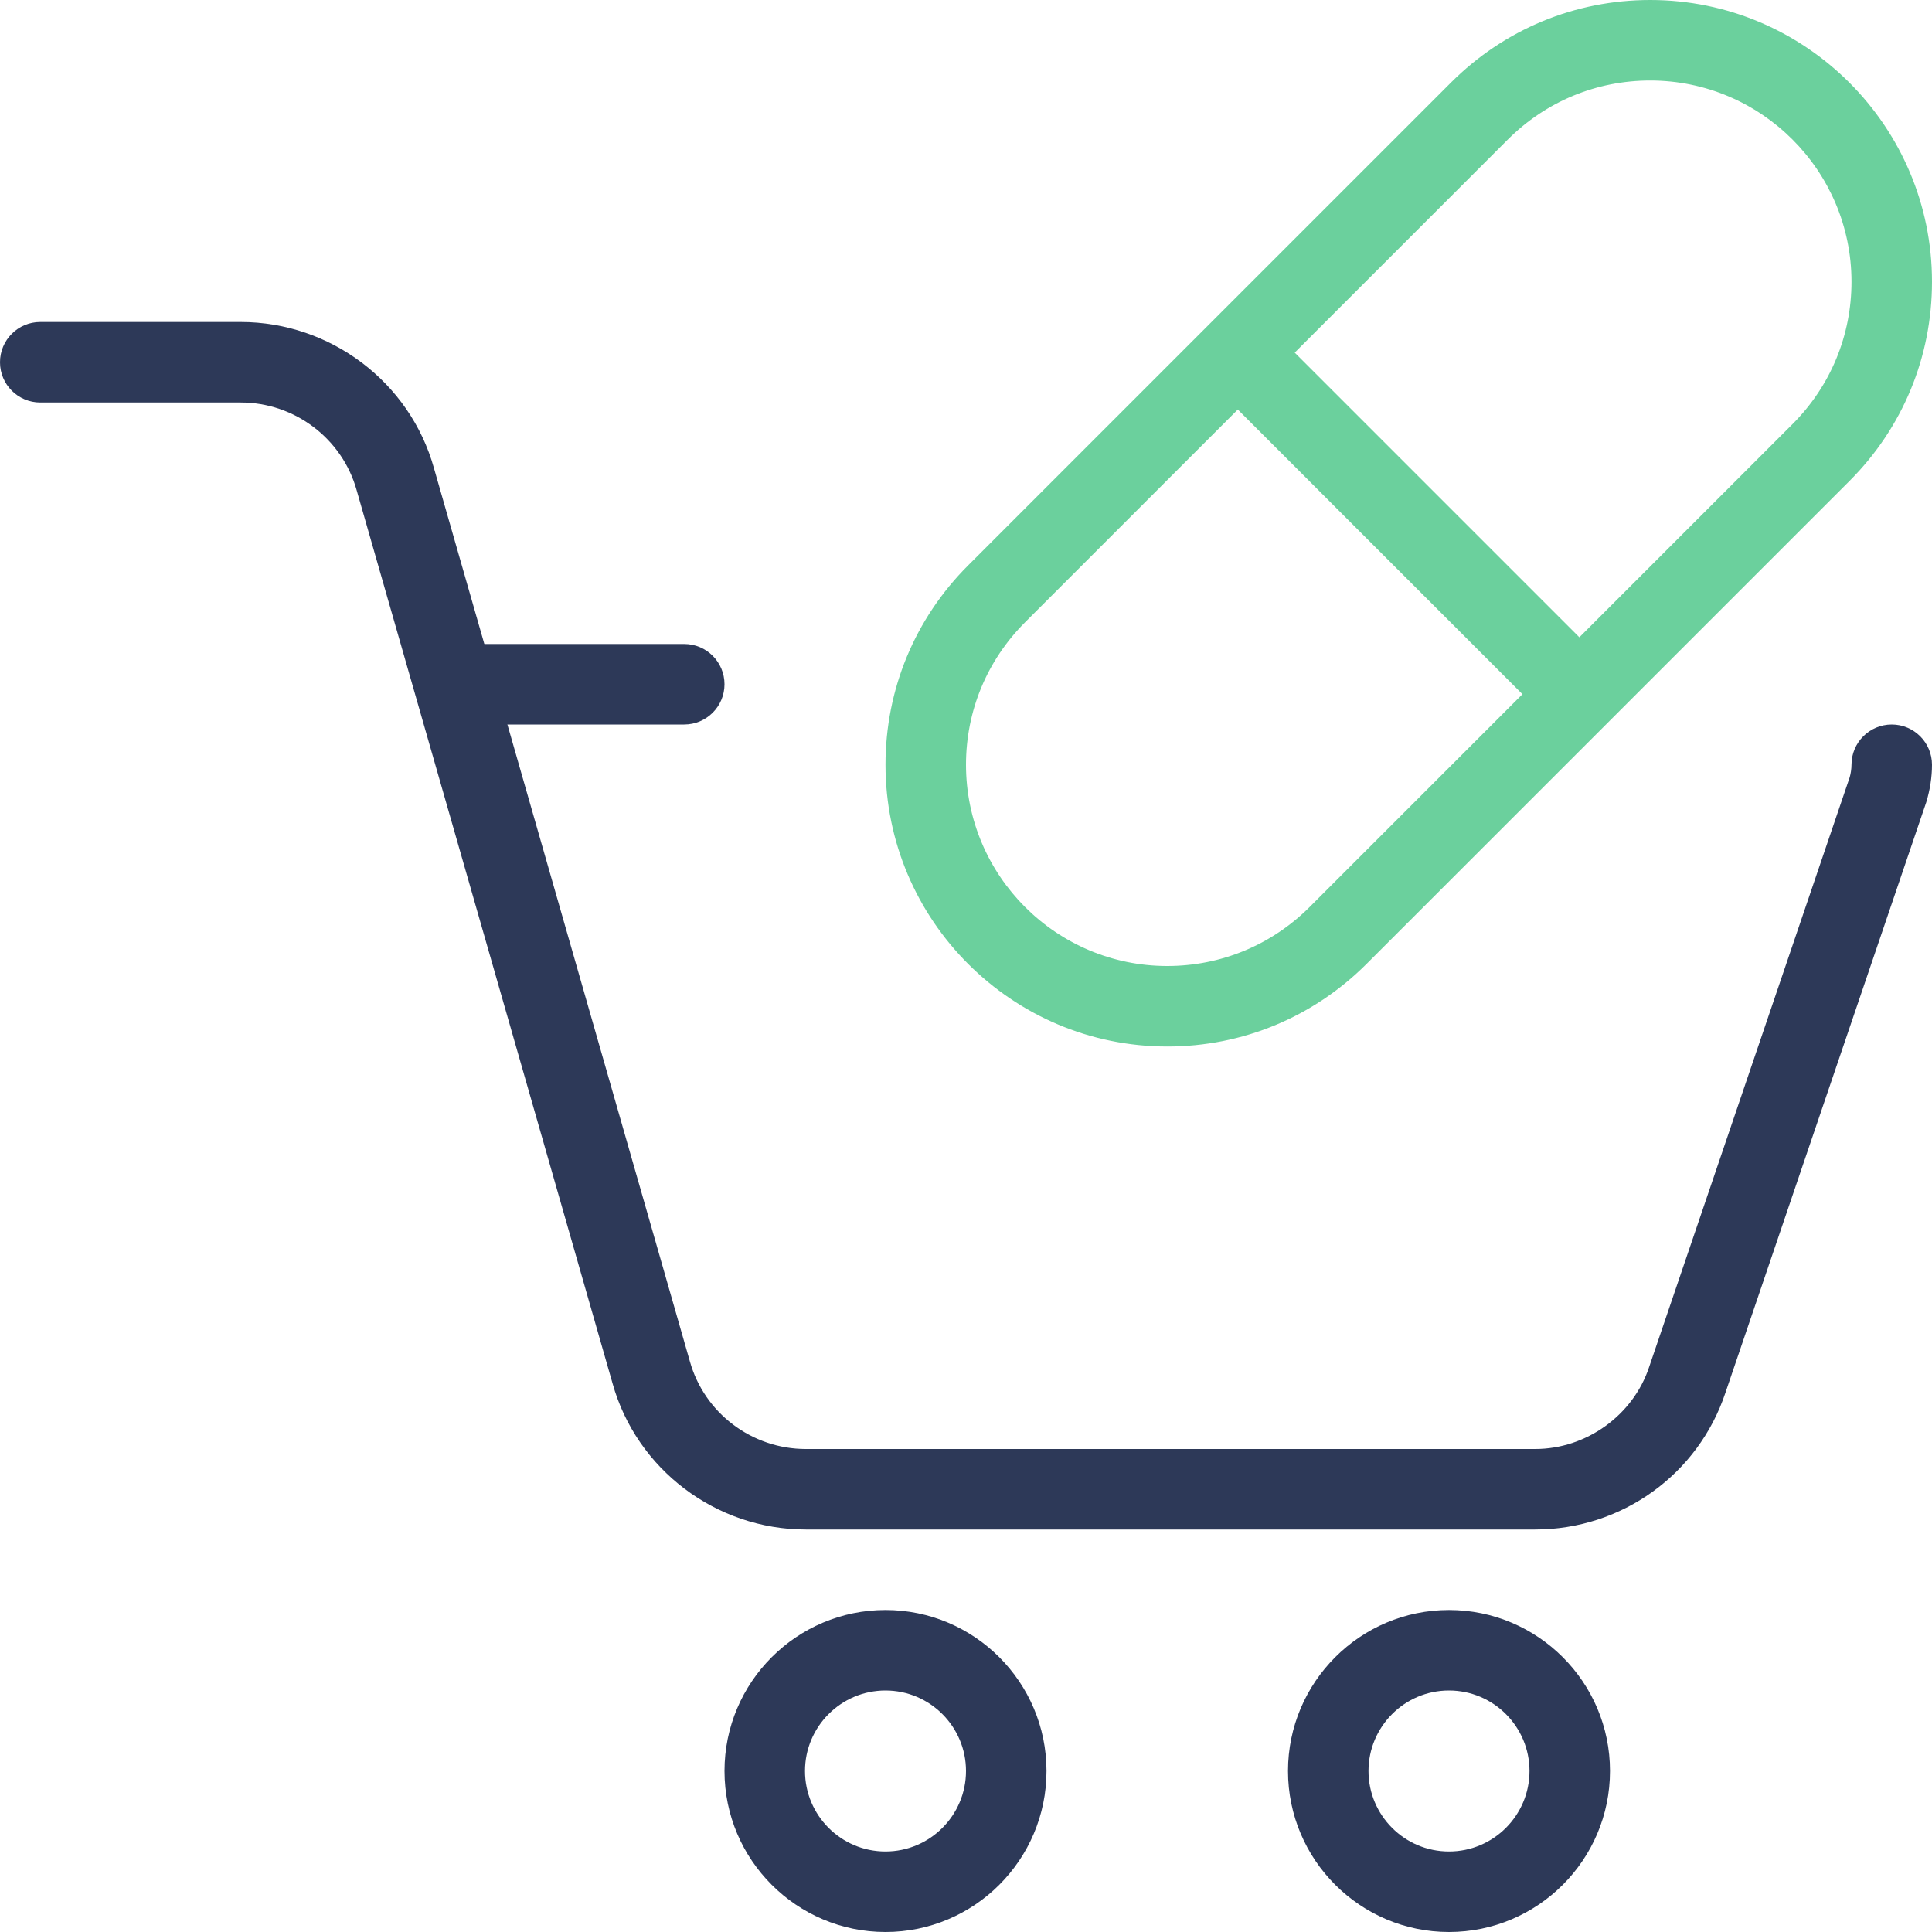
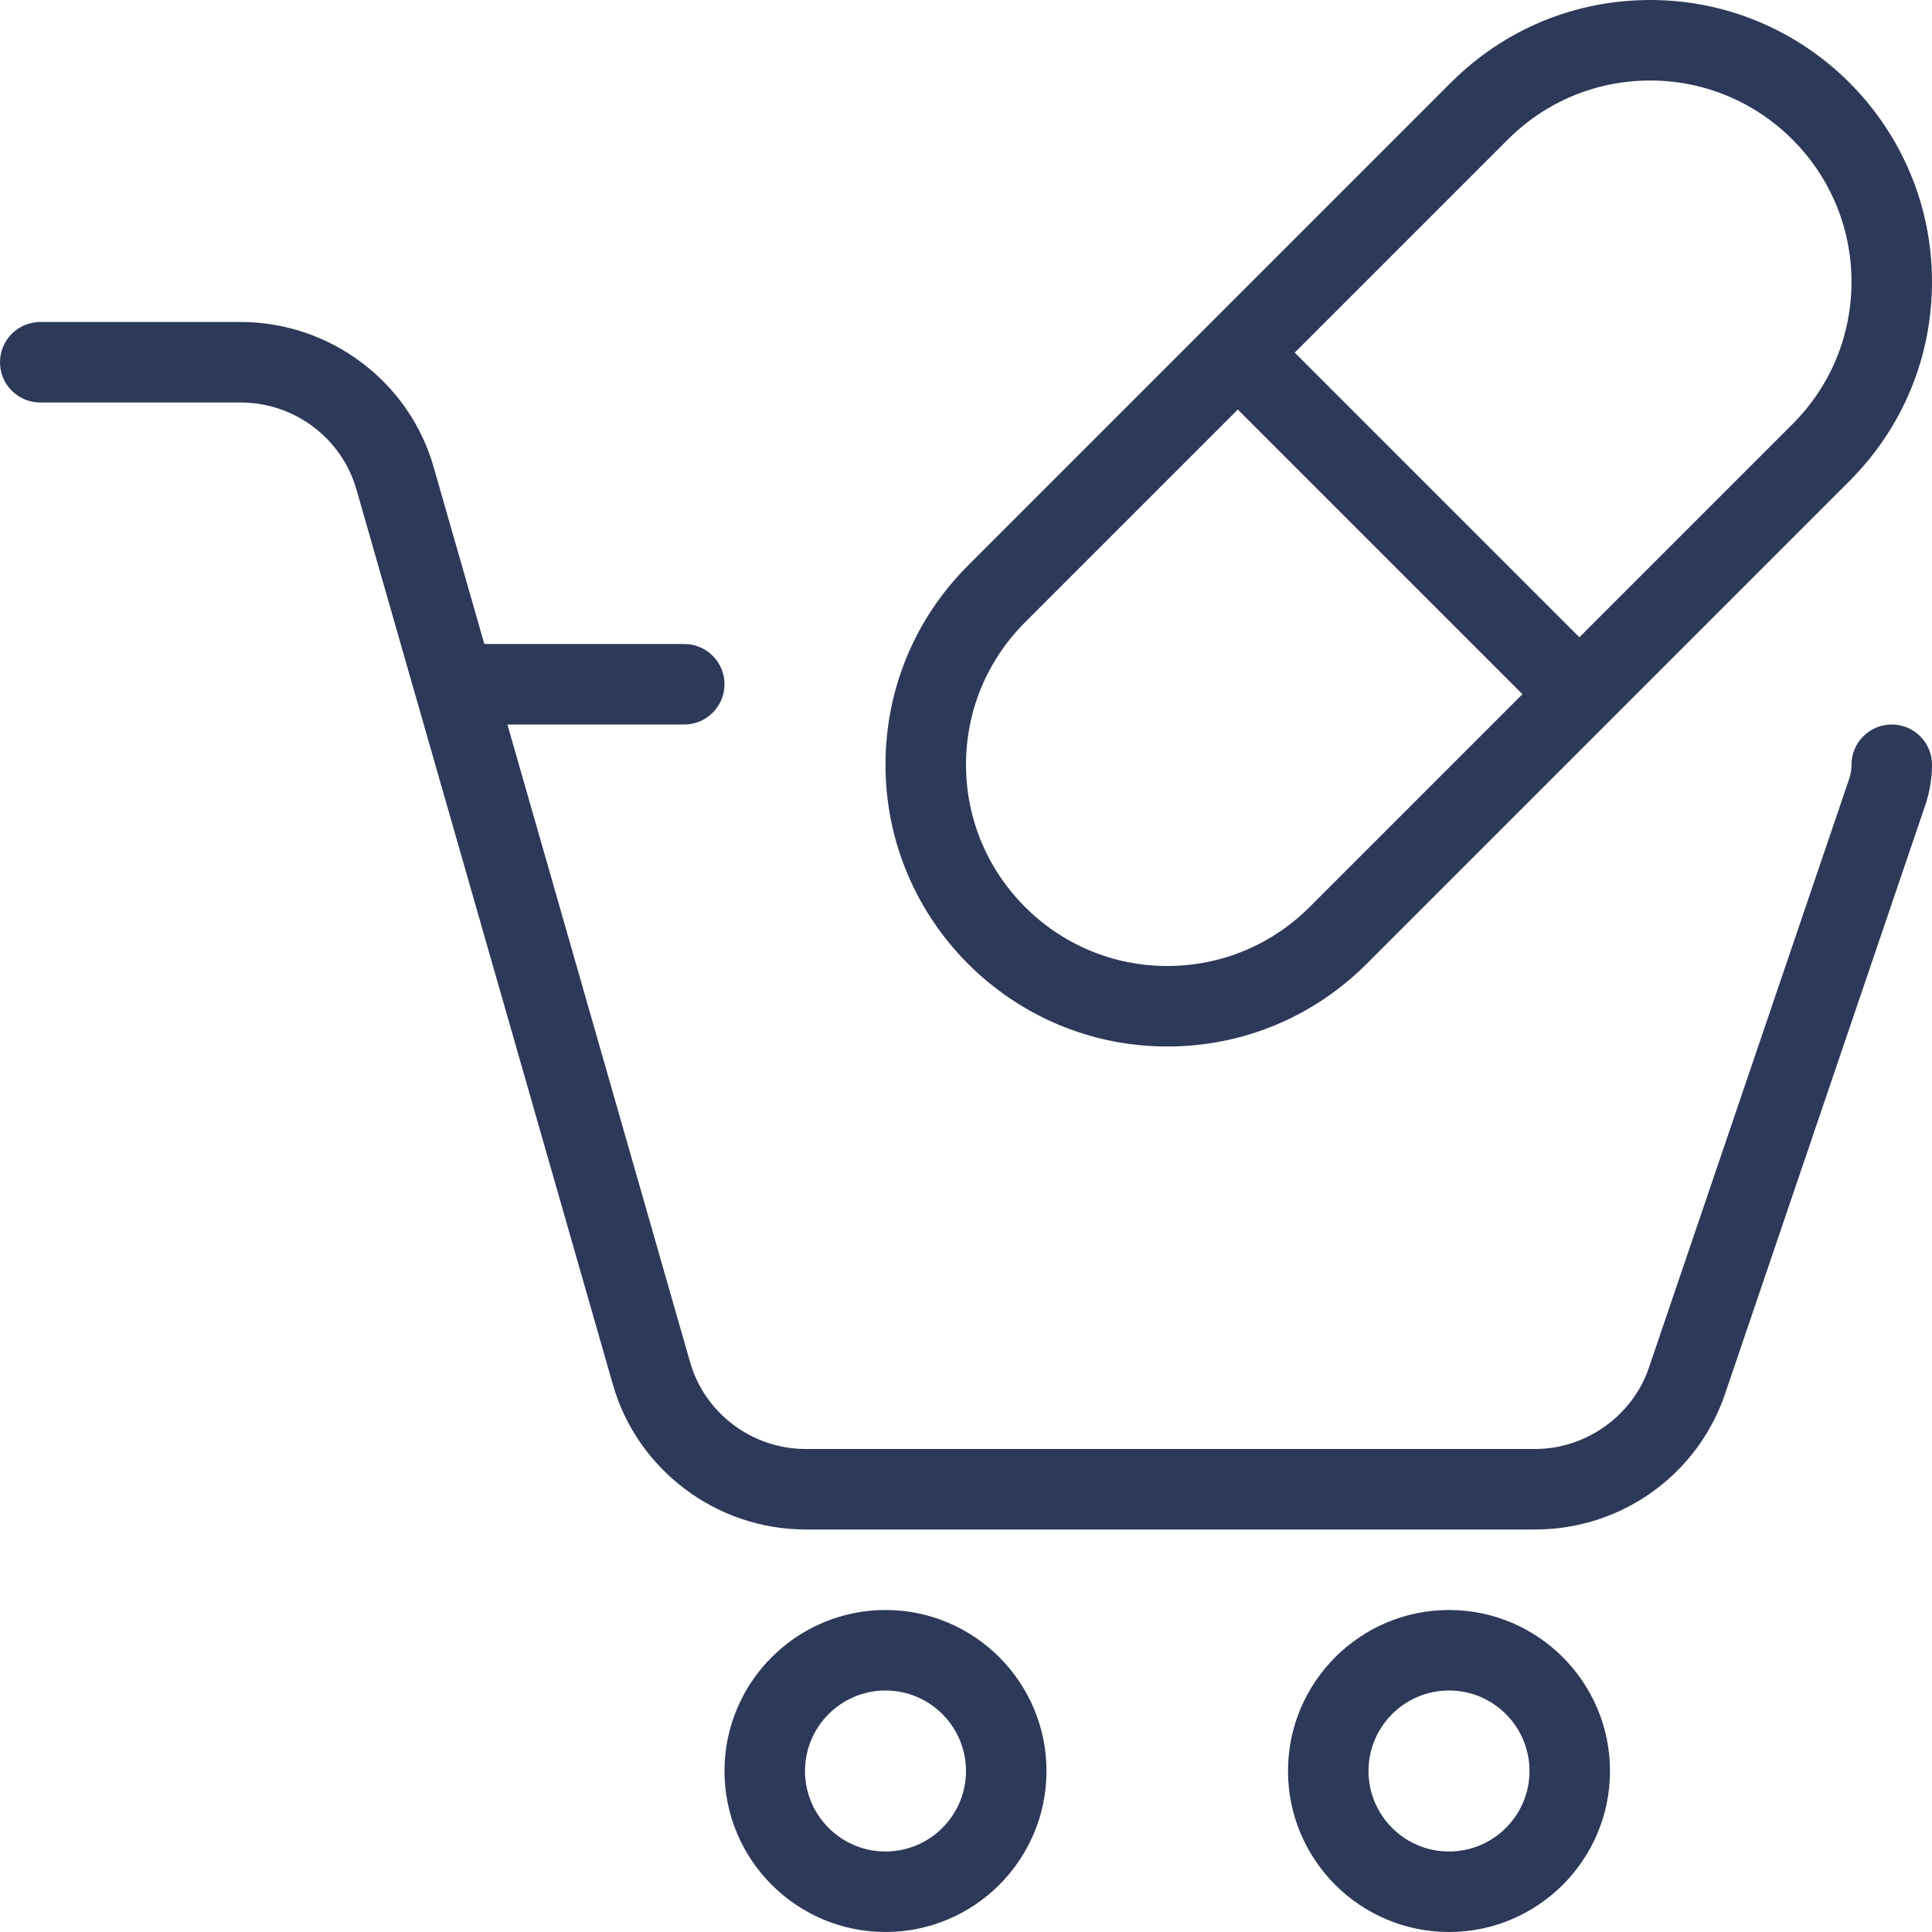
<svg xmlns="http://www.w3.org/2000/svg" viewBox="0 0 24 24" style="enable-background:new 0 0 512 512">
  <g>
    <g>
      <path d="m11 24c-1.103 0-2-.897-2-2s.897-2 2-2 2 .897 2 2-.897 2-2 2zm0-3c-.552 0-1 .449-1 1s.448 1 1 1 1-.449 1-1-.448-1-1-1z" data-original="#000000" style="" class="" fill="#2d3958" />
    </g>
    <g>
      <path d="m18 24c-1.103 0-2-.897-2-2s.897-2 2-2 2 .897 2 2-.897 2-2 2zm0-3c-.552 0-1 .449-1 1s.448 1 1 1 1-.449 1-1-.448-1-1-1z" data-original="#000000" style="" class="" fill="#2d3958" />
    </g>
    <g>
      <path d="m19.07 19h-9.06c-1.115 0-2.103-.747-2.401-1.816l-3.179-11.096c-.18-.642-.771-1.088-1.44-1.088h-2.49c-.276 0-.5-.224-.5-.5s.224-.5.5-.5h2.49c1.115 0 2.103.747 2.401 1.816l3.179 11.096c.18.642.771 1.088 1.44 1.088h9.061c.634 0 1.216-.418 1.415-1.018l2.491-7.324c.013-.044.023-.105.023-.158 0-.276.224-.5.5-.5s.5.224.5.5c0 .153-.024.309-.071.465l-2.495 7.336c-.338 1.015-1.288 1.699-2.364 1.699z" data-original="#000000" style="" class="" fill="#2d3958" />
    </g>
    <g>
      <path d="m8.5 9h-2.75c-.276 0-.5-.224-.5-.5s.224-.5.5-.5h2.75c.276 0 .5.224.5.5s-.224.5-.5.5z" data-original="#000000" style="" class="" fill="#2d3958" />
    </g>
    <g>
-       <path d="m14.5 13c-1.93 0-3.5-1.57-3.5-3.5 0-.935.364-1.814 1.025-2.475l6-6c.662-.661 1.54-1.025 2.475-1.025 1.93 0 3.5 1.57 3.5 3.5 0 .935-.364 1.814-1.025 2.475l-6 6c-.662.661-1.54 1.025-2.475 1.025zm6-12c-.667 0-1.295.26-1.768.732l-6 6c-.472.473-.732 1.1-.732 1.768 0 1.378 1.121 2.5 2.5 2.5.667 0 1.295-.26 1.768-.732l6-6c.472-.473.732-1.1.732-1.768 0-1.378-1.121-2.5-2.5-2.5z" data-original="#000000" style="fill: rgb(107, 208, 157);" class="" />
+       <path d="m14.5 13c-1.93 0-3.5-1.57-3.5-3.5 0-.935.364-1.814 1.025-2.475l6-6c.662-.661 1.54-1.025 2.475-1.025 1.93 0 3.5 1.57 3.5 3.5 0 .935-.364 1.814-1.025 2.475l-6 6c-.662.661-1.54 1.025-2.475 1.025zm6-12c-.667 0-1.295.26-1.768.732l-6 6c-.472.473-.732 1.1-.732 1.768 0 1.378 1.121 2.5 2.5 2.5.667 0 1.295-.26 1.768-.732l6-6c.472-.473.732-1.1.732-1.768 0-1.378-1.121-2.5-2.5-2.5z" data-original="#000000" style="fill: rgb(45, 57, 88);" class="" />
    </g>
    <g>
-       <path d="m17 3.5h1v5.999h-1z" transform="matrix(.707 -.707 .707 .707 .529 14.278)" data-original="#000000" style="fill: rgb(107, 208, 157);" class="" />
+       <path d="m17 3.5h1v5.999h-1z" transform="matrix(.707 -.707 .707 .707 .529 14.278)" data-original="#000000" style="fill: rgb(45, 57, 88);" class="" />
    </g>
  </g>
</svg>
